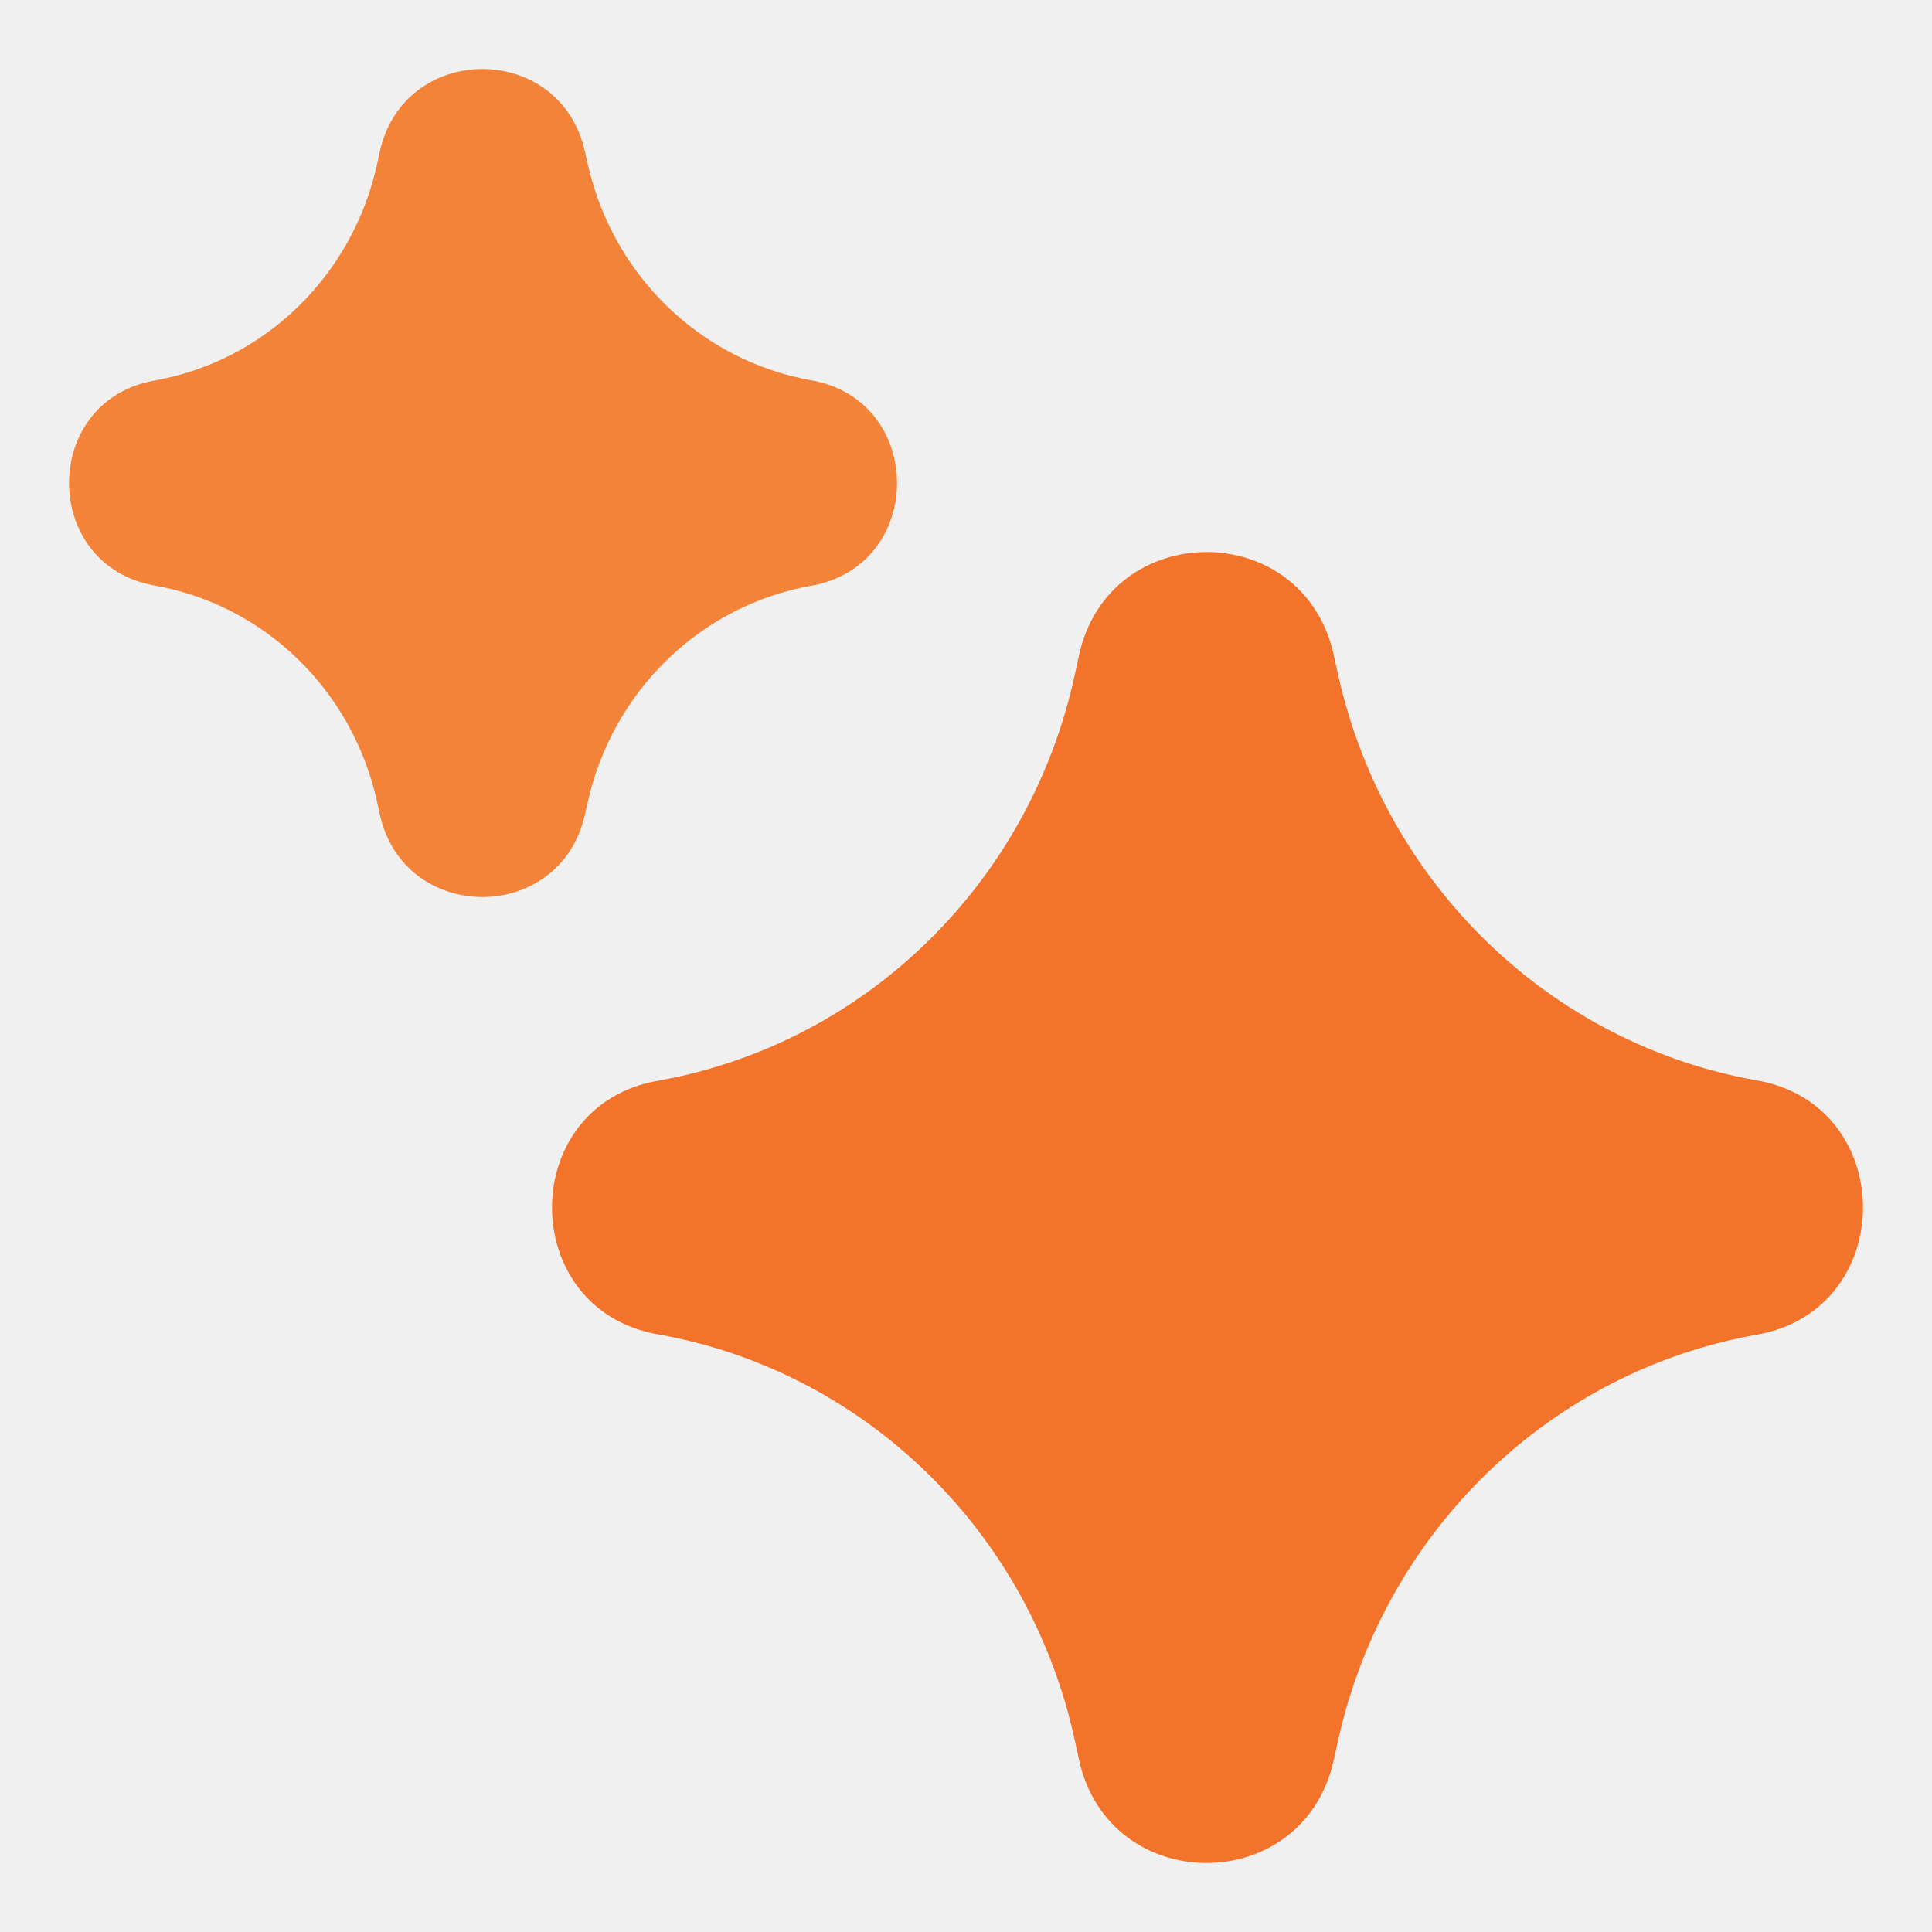
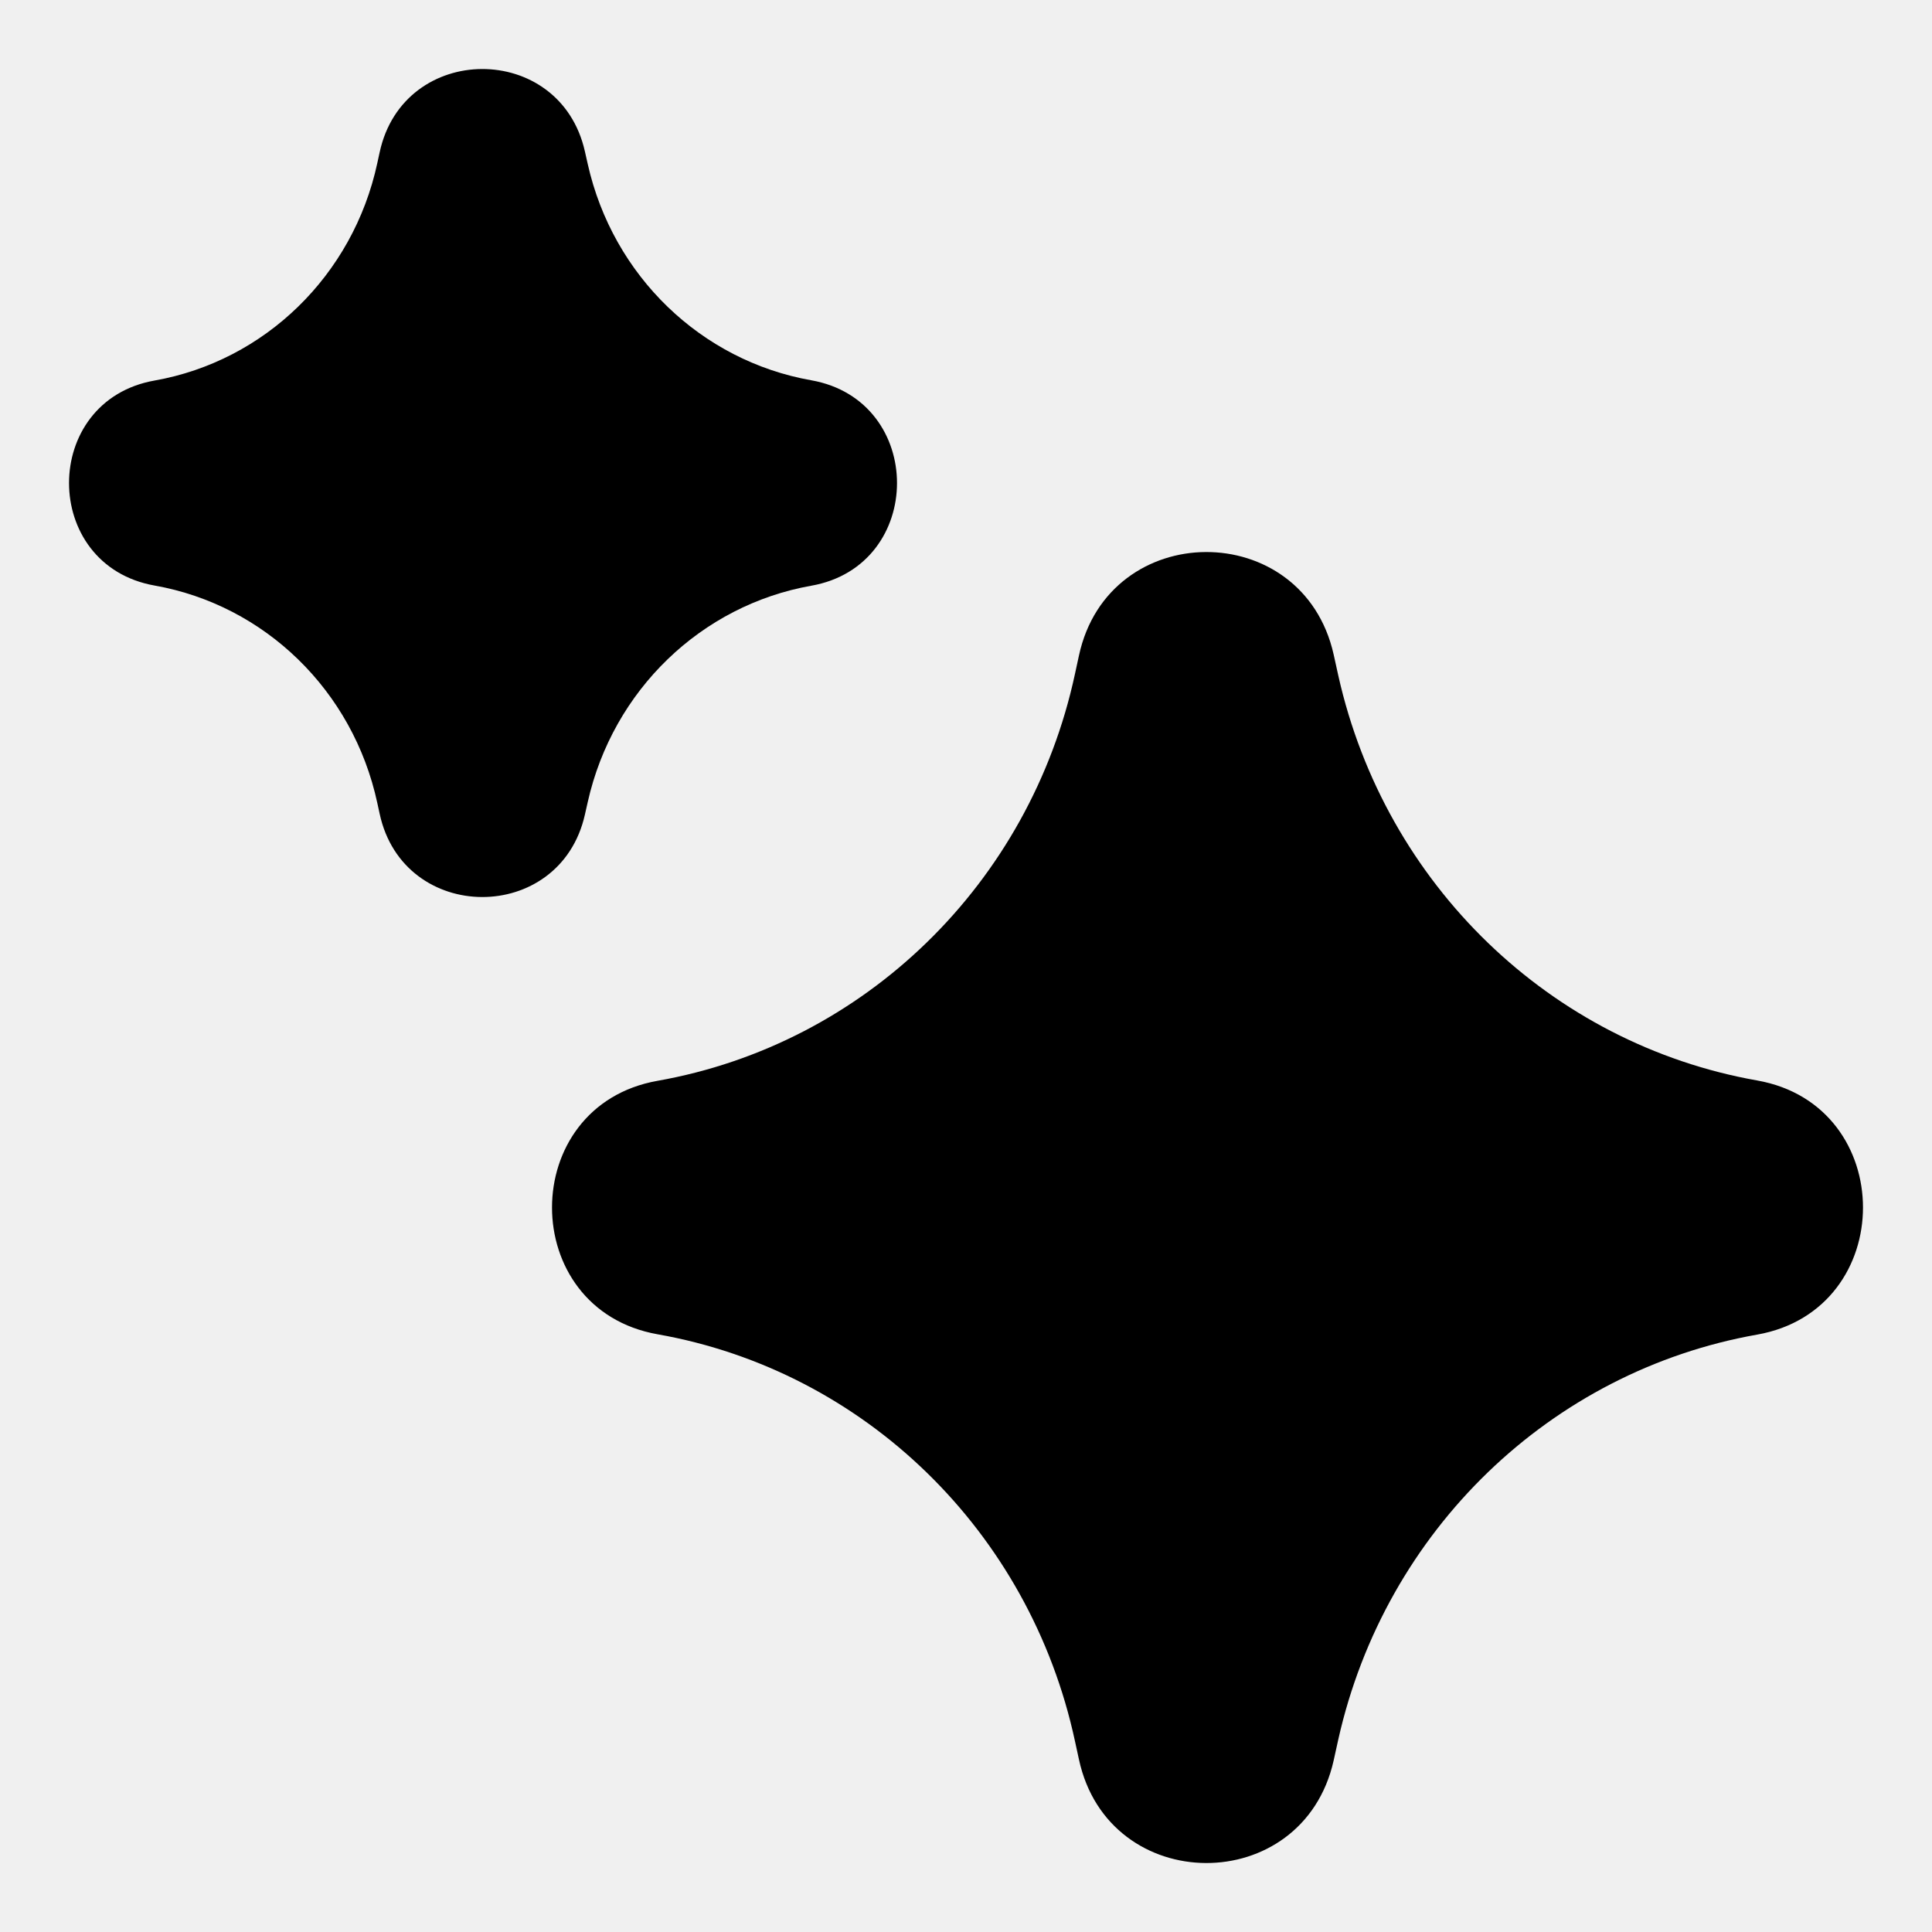
<svg xmlns="http://www.w3.org/2000/svg" width="24" height="24" viewBox="0 0 24 24" fill="none">
  <g id="Ai-Sparkles--Streamline-Core.svg" clip-path="url(#clip0_3410_4403)">
    <g id="ai-sparkles--artificial-intelligence-ai-sparks-sparkles">
-       <path id="Union" d="M7.266 1.882C6.958 0.509 5.011 0.519 4.716 1.893L4.687 2.026C4.386 3.423 3.287 4.485 1.921 4.727C0.503 4.977 0.503 7.023 1.921 7.274C3.287 7.516 4.386 8.577 4.687 9.975L4.716 10.108C5.011 11.482 6.958 11.491 7.266 10.119L7.301 9.964C7.613 8.572 8.713 7.518 10.078 7.276C11.498 7.025 11.498 4.976 10.078 4.724C8.713 4.483 7.613 3.429 7.301 2.037L7.266 1.882Z" fill="#f28338" />
-       <path id="Vector 2142 (Stroke)" d="M13.403 8.144C13.771 6.437 16.184 6.425 16.567 8.13L16.625 8.393C17.208 10.992 19.265 12.969 21.828 13.422C23.581 13.732 23.581 16.268 21.828 16.579C19.265 17.032 17.208 19.009 16.625 21.607L16.567 21.87C16.184 23.576 13.771 23.564 13.403 21.856L13.354 21.631C12.793 19.022 10.738 17.029 8.169 16.575C6.42 16.265 6.42 13.735 8.169 13.426C10.738 12.971 12.793 10.979 13.354 8.37L13.403 8.144Z" fill="#f27329" />
+       <path id="Union" d="M7.266 1.882C6.958 0.509 5.011 0.519 4.716 1.893L4.687 2.026C4.386 3.423 3.287 4.485 1.921 4.727C0.503 4.977 0.503 7.023 1.921 7.274C3.287 7.516 4.386 8.577 4.687 9.975L4.716 10.108C5.011 11.482 6.958 11.491 7.266 10.119L7.301 9.964C7.613 8.572 8.713 7.518 10.078 7.276C11.498 7.025 11.498 4.976 10.078 4.724C8.713 4.483 7.613 3.429 7.301 2.037L7.266 1.882Z" fill="currentColor" />
+       <path id="Vector 2142 (Stroke)" d="M13.403 8.144C13.771 6.437 16.184 6.425 16.567 8.13L16.625 8.393C17.208 10.992 19.265 12.969 21.828 13.422C23.581 13.732 23.581 16.268 21.828 16.579C19.265 17.032 17.208 19.009 16.625 21.607L16.567 21.87C16.184 23.576 13.771 23.564 13.403 21.856L13.354 21.631C12.793 19.022 10.738 17.029 8.169 16.575C6.42 16.265 6.42 13.735 8.169 13.426C10.738 12.971 12.793 10.979 13.354 8.37L13.403 8.144Z" fill="currentColor" />
    </g>
  </g>
  <defs>
    <clipPath id="clip0_3410_4403">
      <rect width="24" height="24" fill="white" />
    </clipPath>
  </defs>
</svg>
